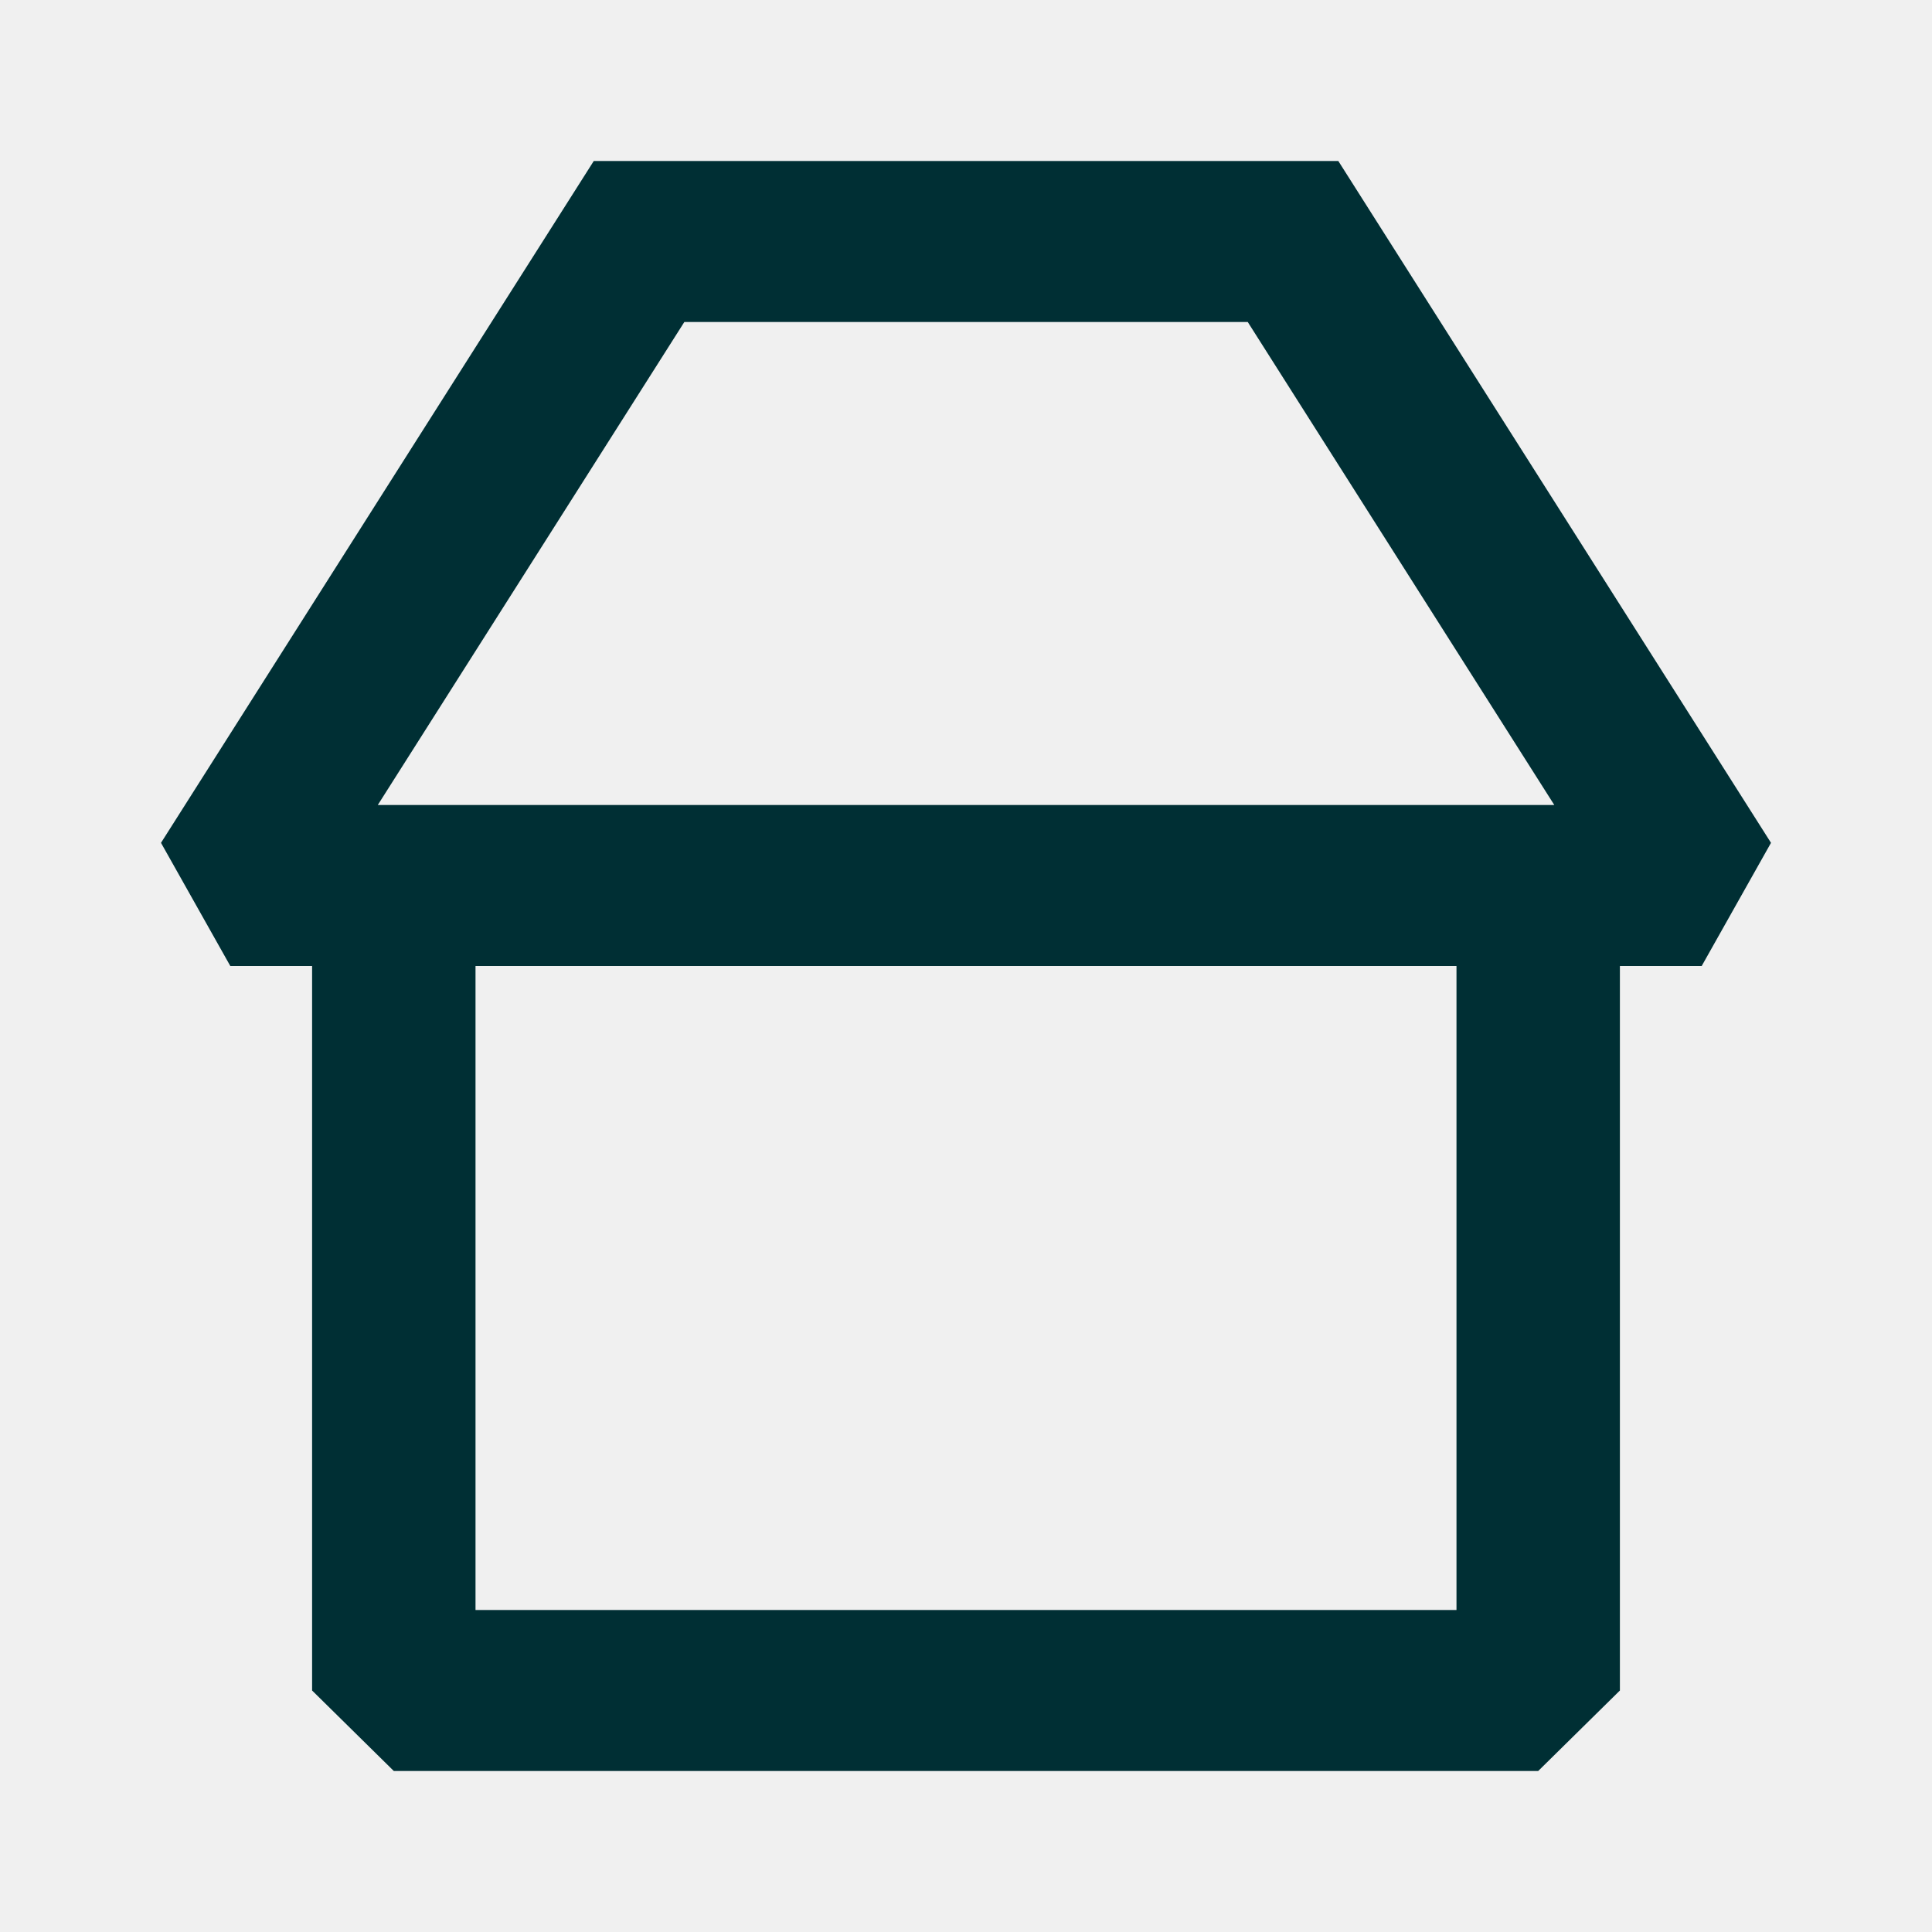
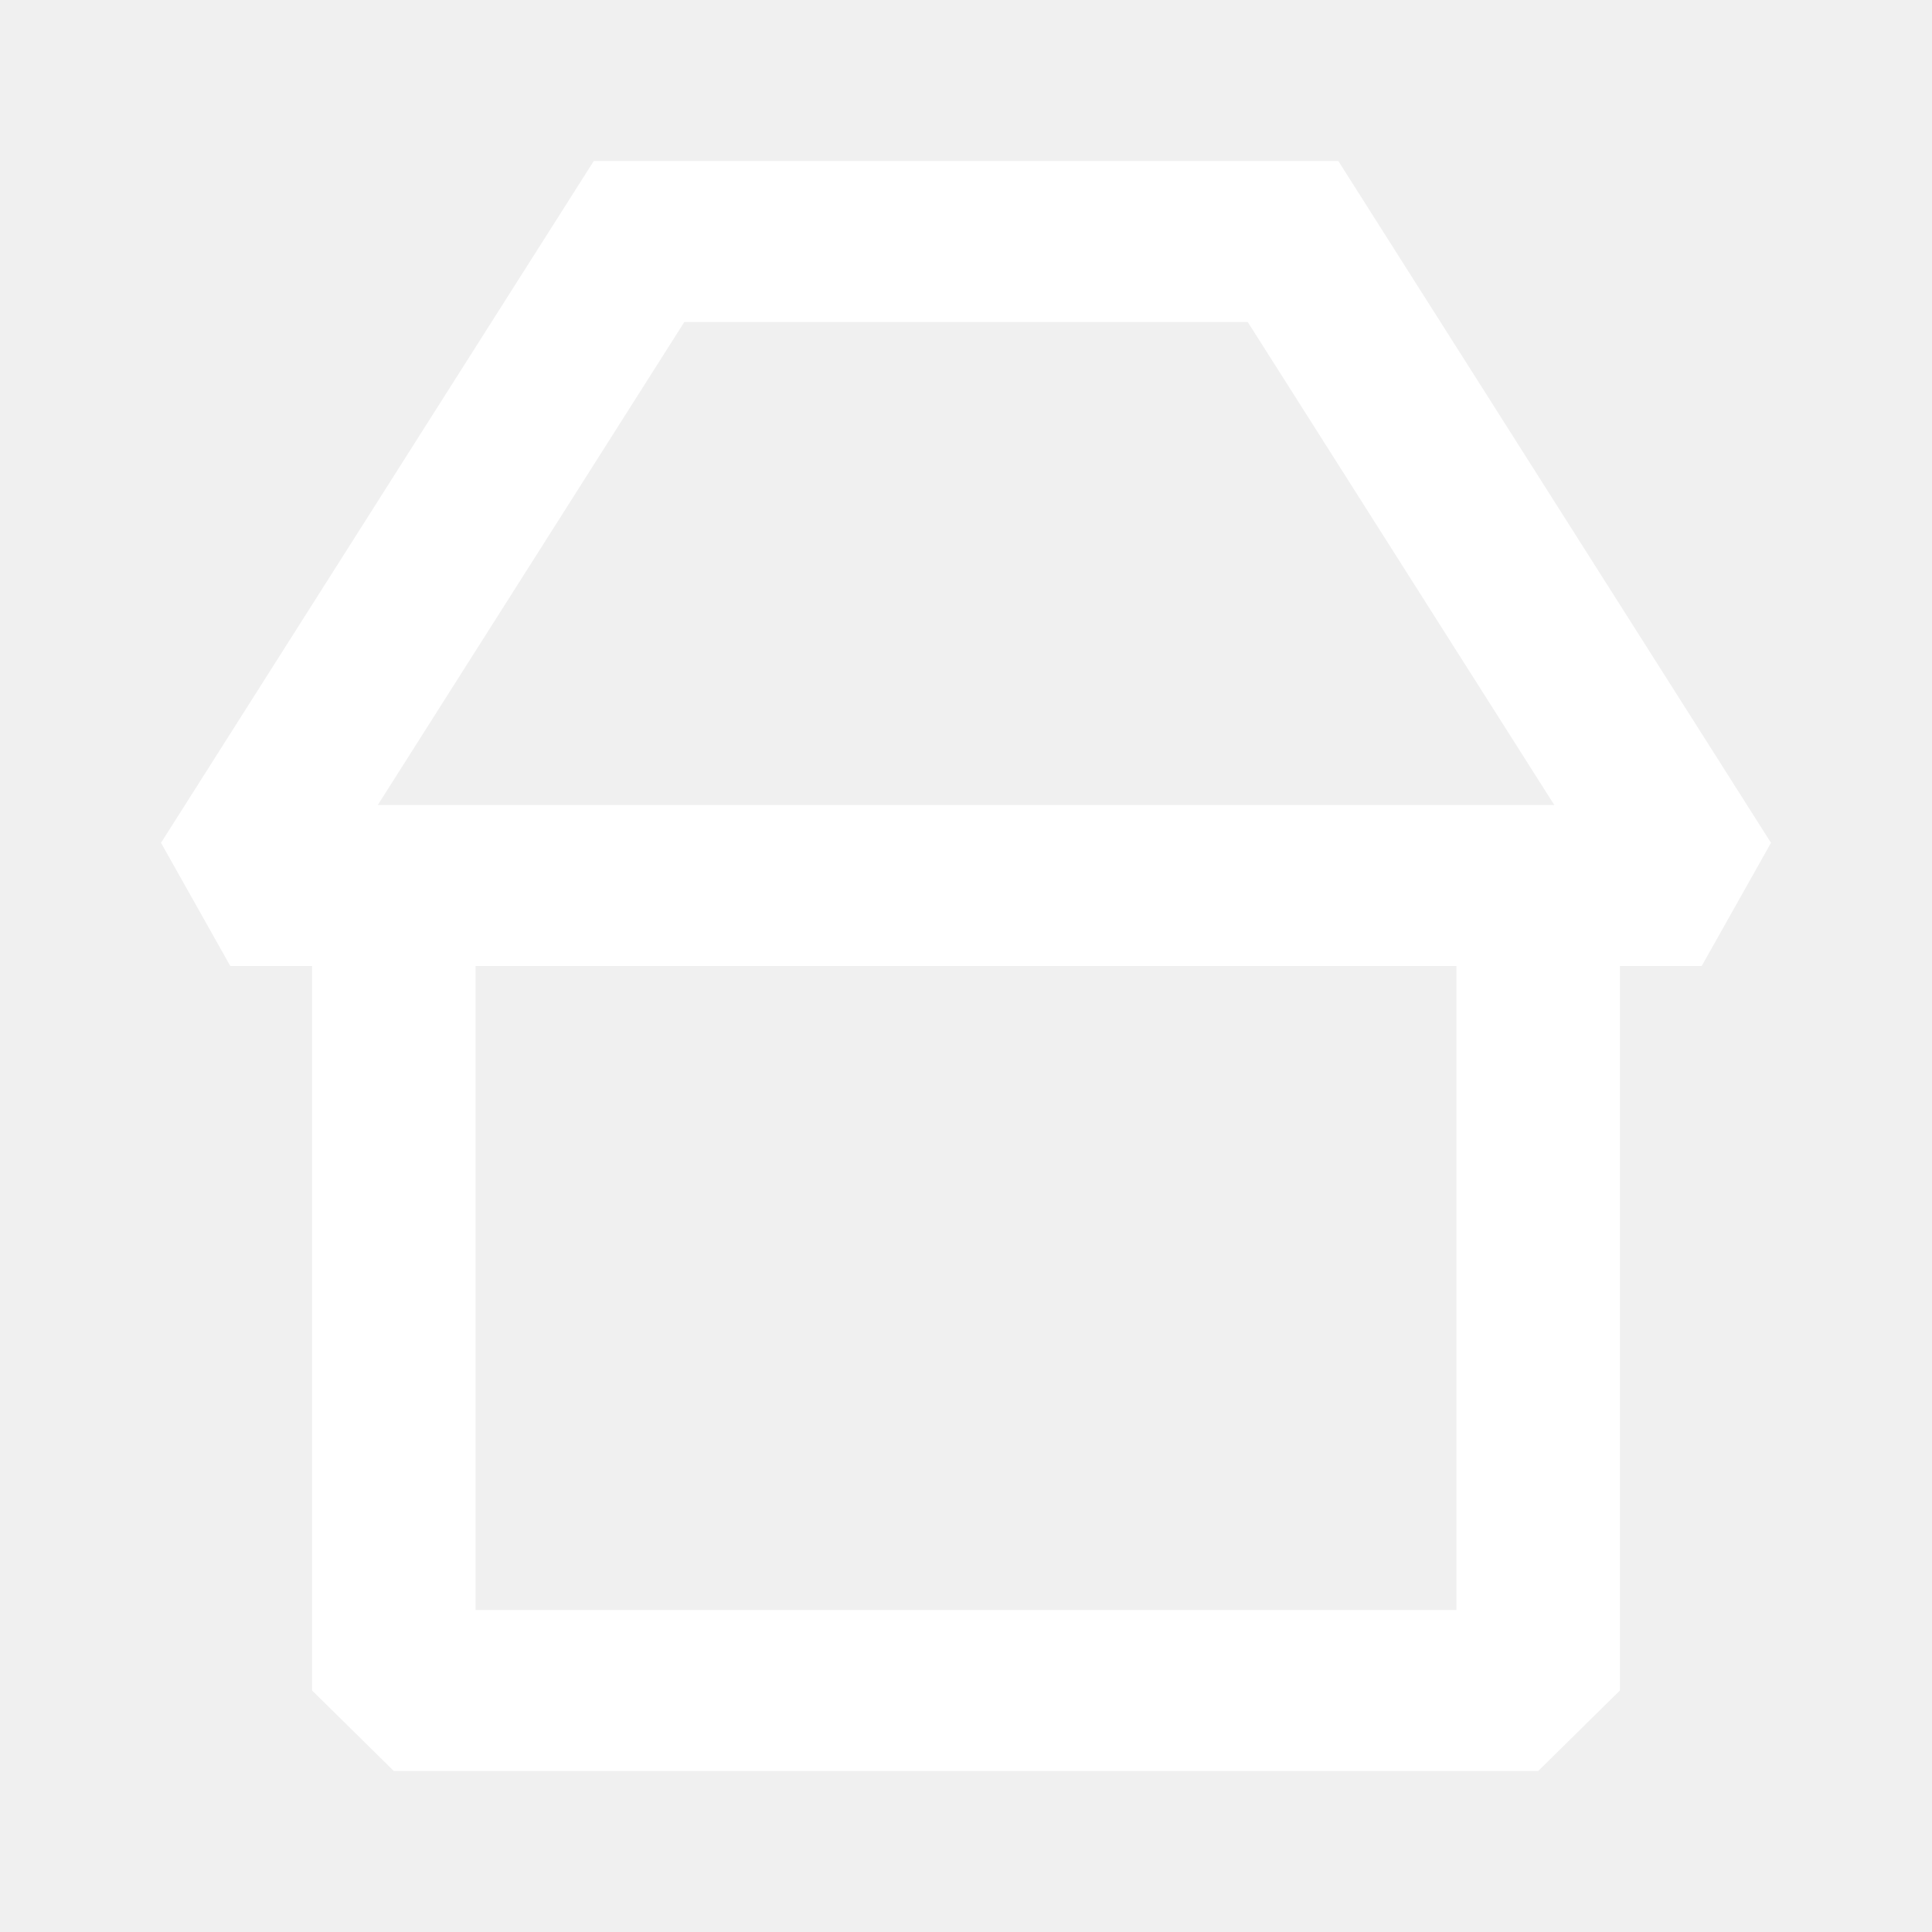
<svg xmlns="http://www.w3.org/2000/svg" width="24" height="24" viewBox="0 0 24 24">
-   <path fill="#002F34" fill-rule="evenodd" d="M7.376 2L5.173 5.47 2 10.47 2.861 12h1.016v9l1.015 1h14.216l1.015-1v-9h1.016L22 10.47l-3.173-5L16.625 2h-9.25zM8.5 4H15.5l3.808 6H4.693l3.808-6zM5.907 20h12.186v-8H5.907v8z" />
+   <path fill="#fff" fill-rule="evenodd" d="M7.376 2L5.173 5.47 2 10.47 2.861 12h1.016v9l1.015 1h14.216l1.015-1v-9h1.016L22 10.47l-3.173-5L16.625 2h-9.25zM8.5 4H15.5l3.808 6H4.693l3.808-6zM5.907 20h12.186v-8H5.907v8z" />
</svg>
